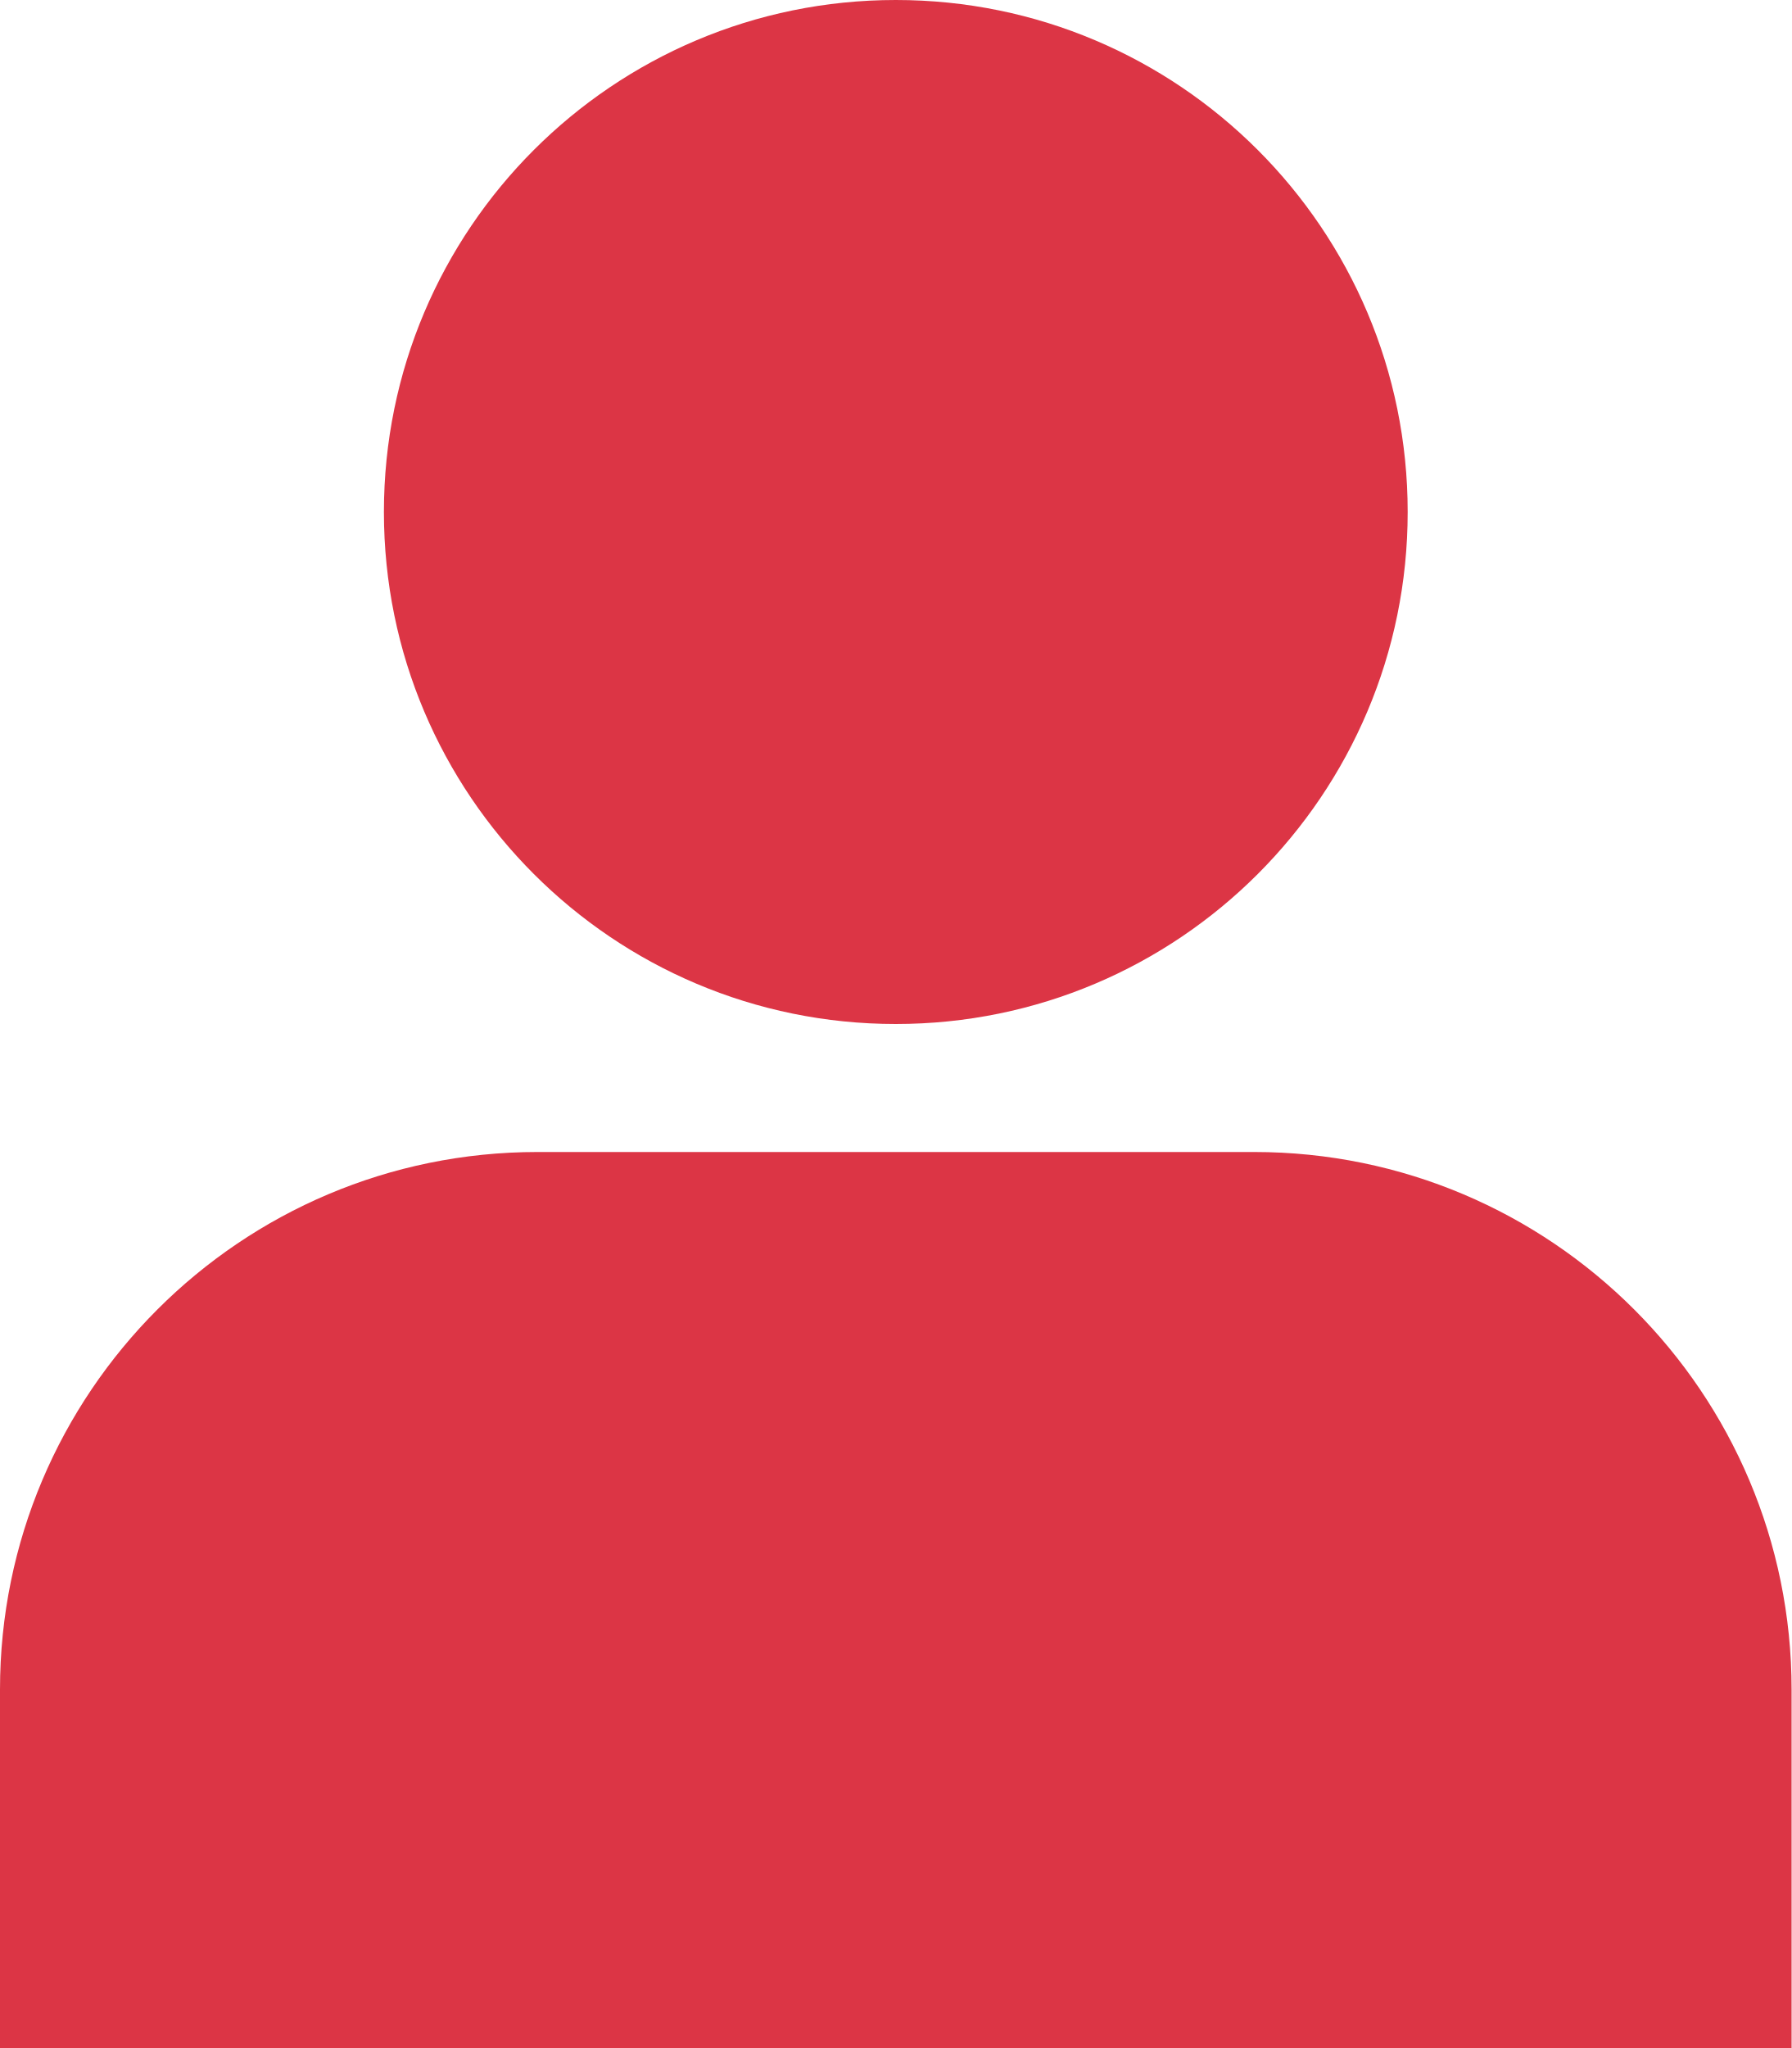
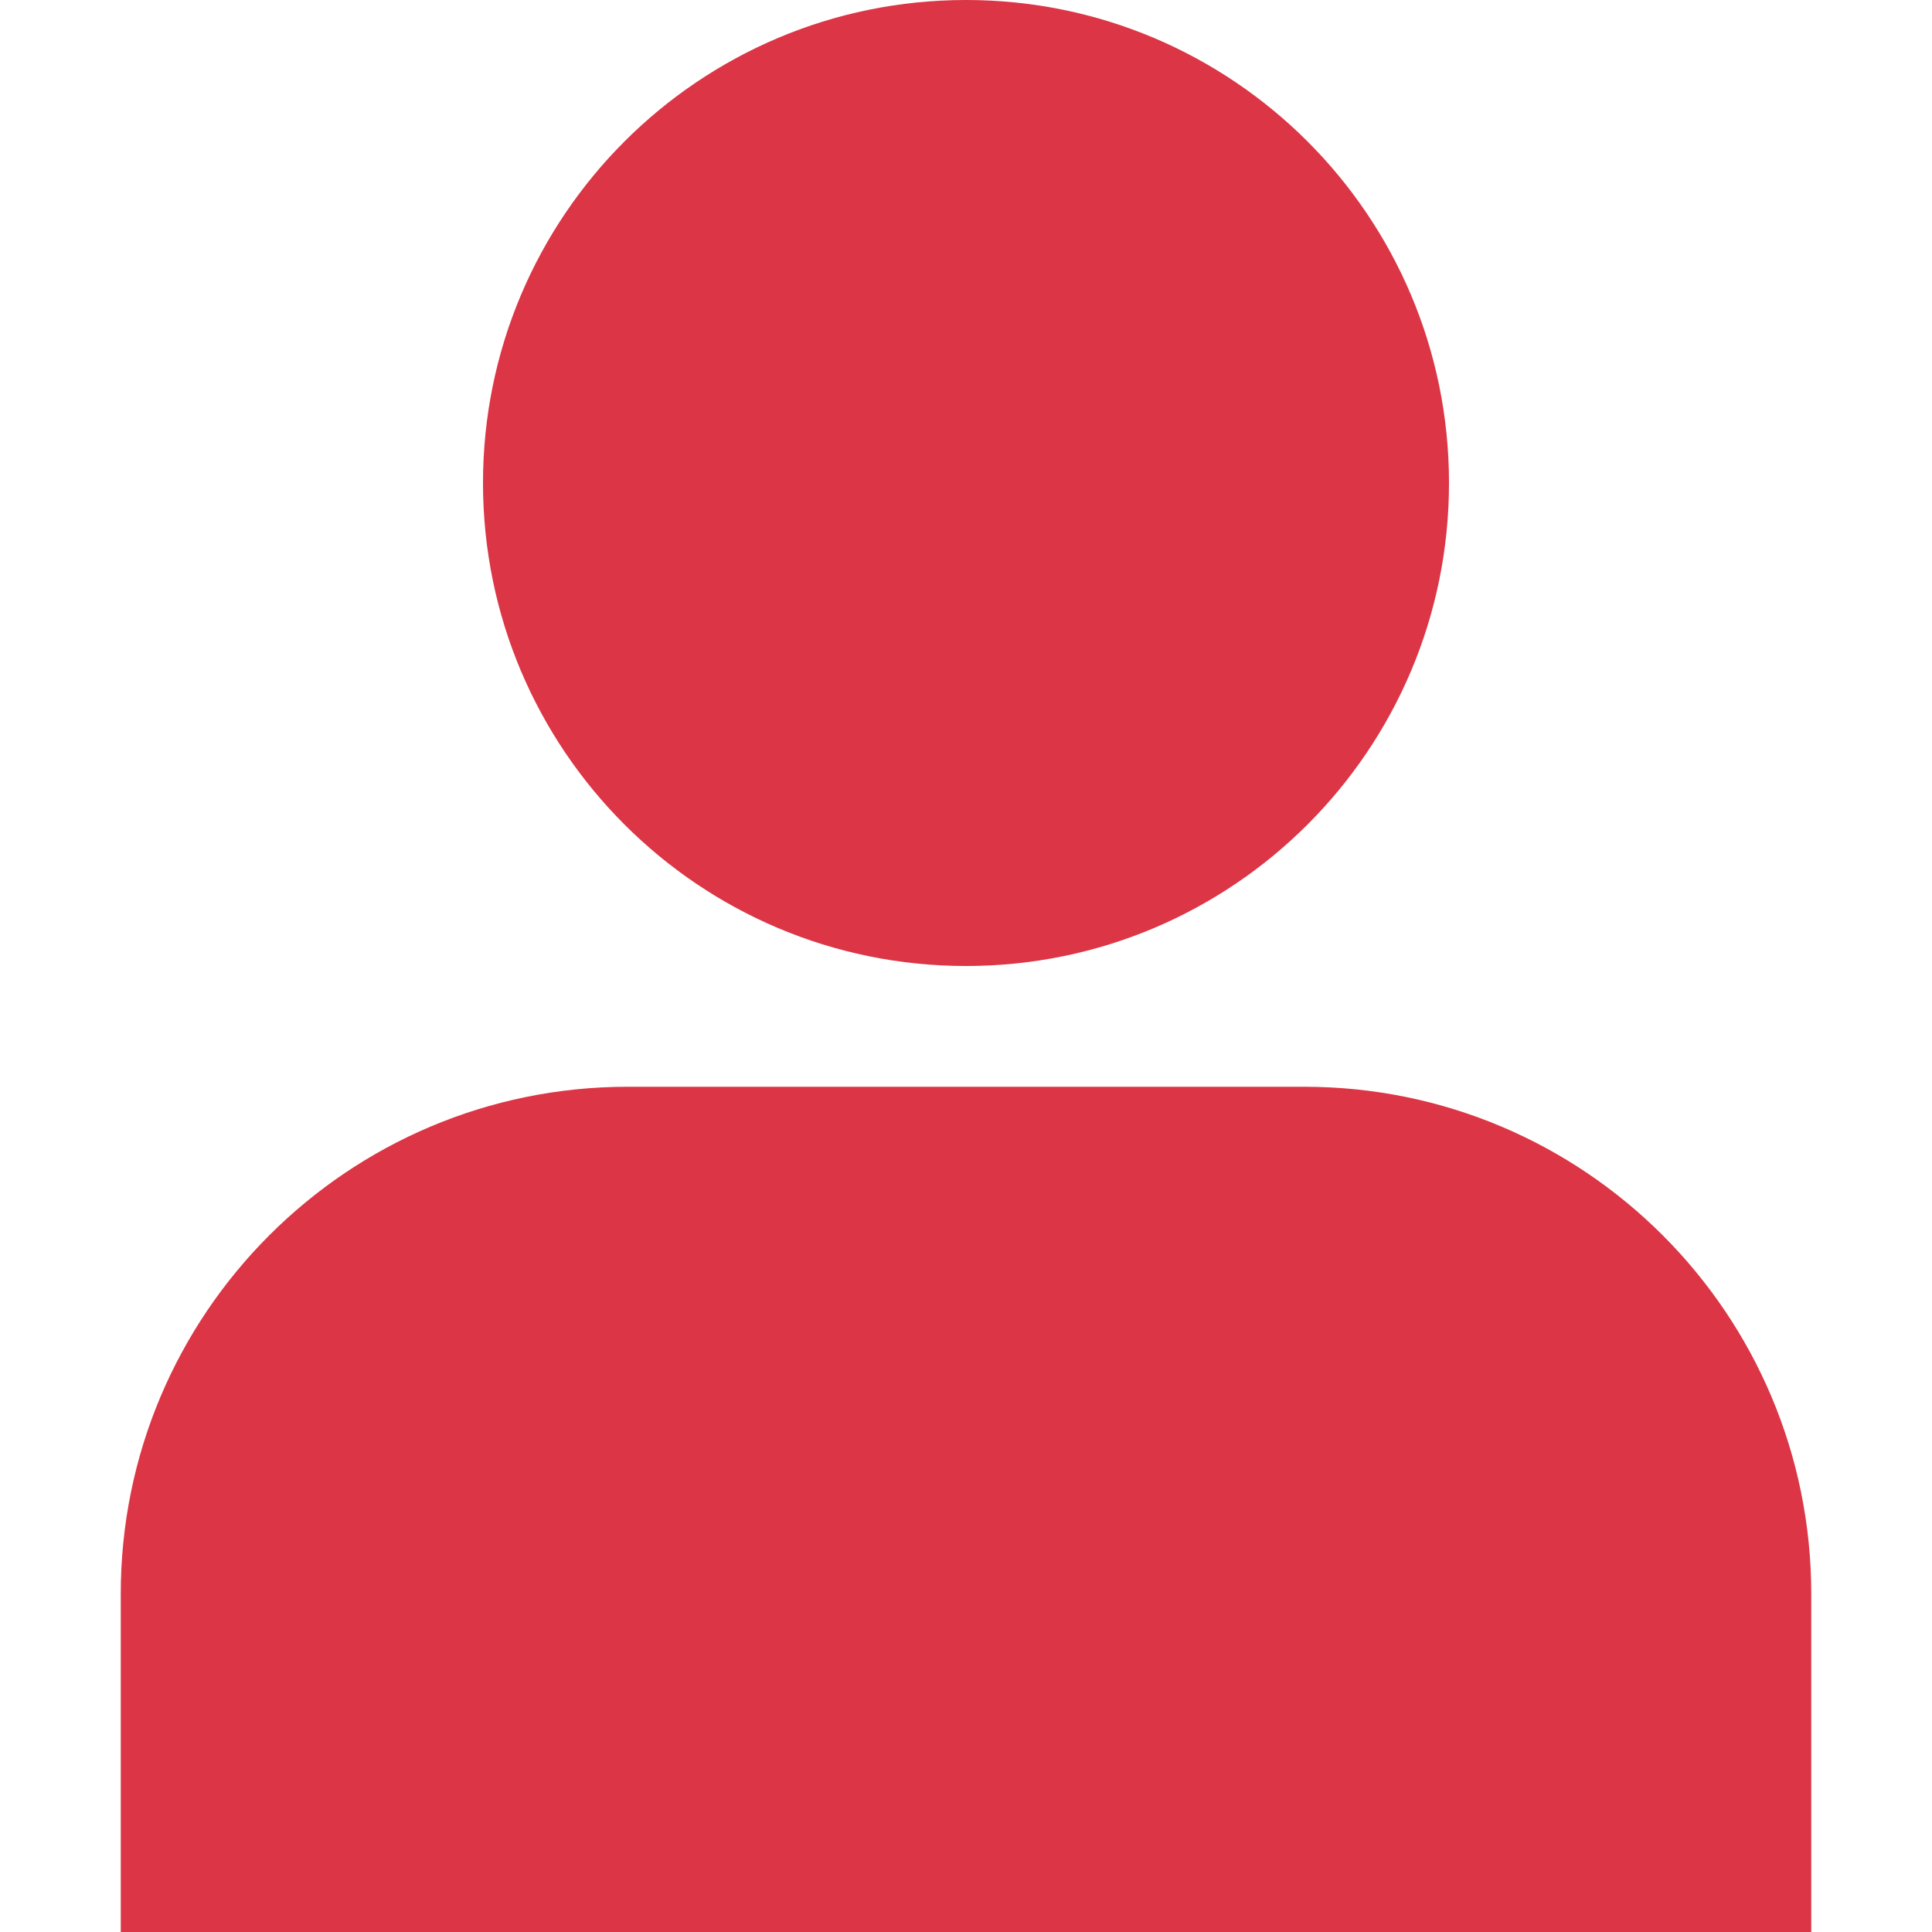
- <svg xmlns="http://www.w3.org/2000/svg" viewBox="0 0 448 512">
-   <defs>
-     <style>.a{fill:#dc3545;}</style>
+ <svg xmlns="http://www.w3.org/2000/svg" height="24" width="24" id="svg144" version="1.1" viewBox="0 0 24 24">
+   <defs id="defs136">
+     <style id="style134">.a{fill:#dc3545;}</style>
  </defs>
-   <path class="a" d="M352,128A128,128,0,1,1,224,0,128,128,0,0,1,352,128Z" />
-   <path class="a" d="M448,464V422.4A134.4,134.4,0,0,0,313.6,288H134.4A134.4,134.4,0,0,0,0,422.4V512H448" />
+   <g transform="matrix(0.046875,0,0,0.046875,1.5,0)" id="g152">
+     <path class="a" d="M 352,128 A 128,128 0 1 1 224,0 128,128 0 0 1 352,128 Z" id="path140" />
+     <path class="a" d="M 448,464 V 422.4 A 134.4,134.4 0 0 0 313.6,288 H 134.4 A 134.4,134.4 0 0 0 0,422.4 V 512 h 448" id="path142" />
+   </g>
</svg>
